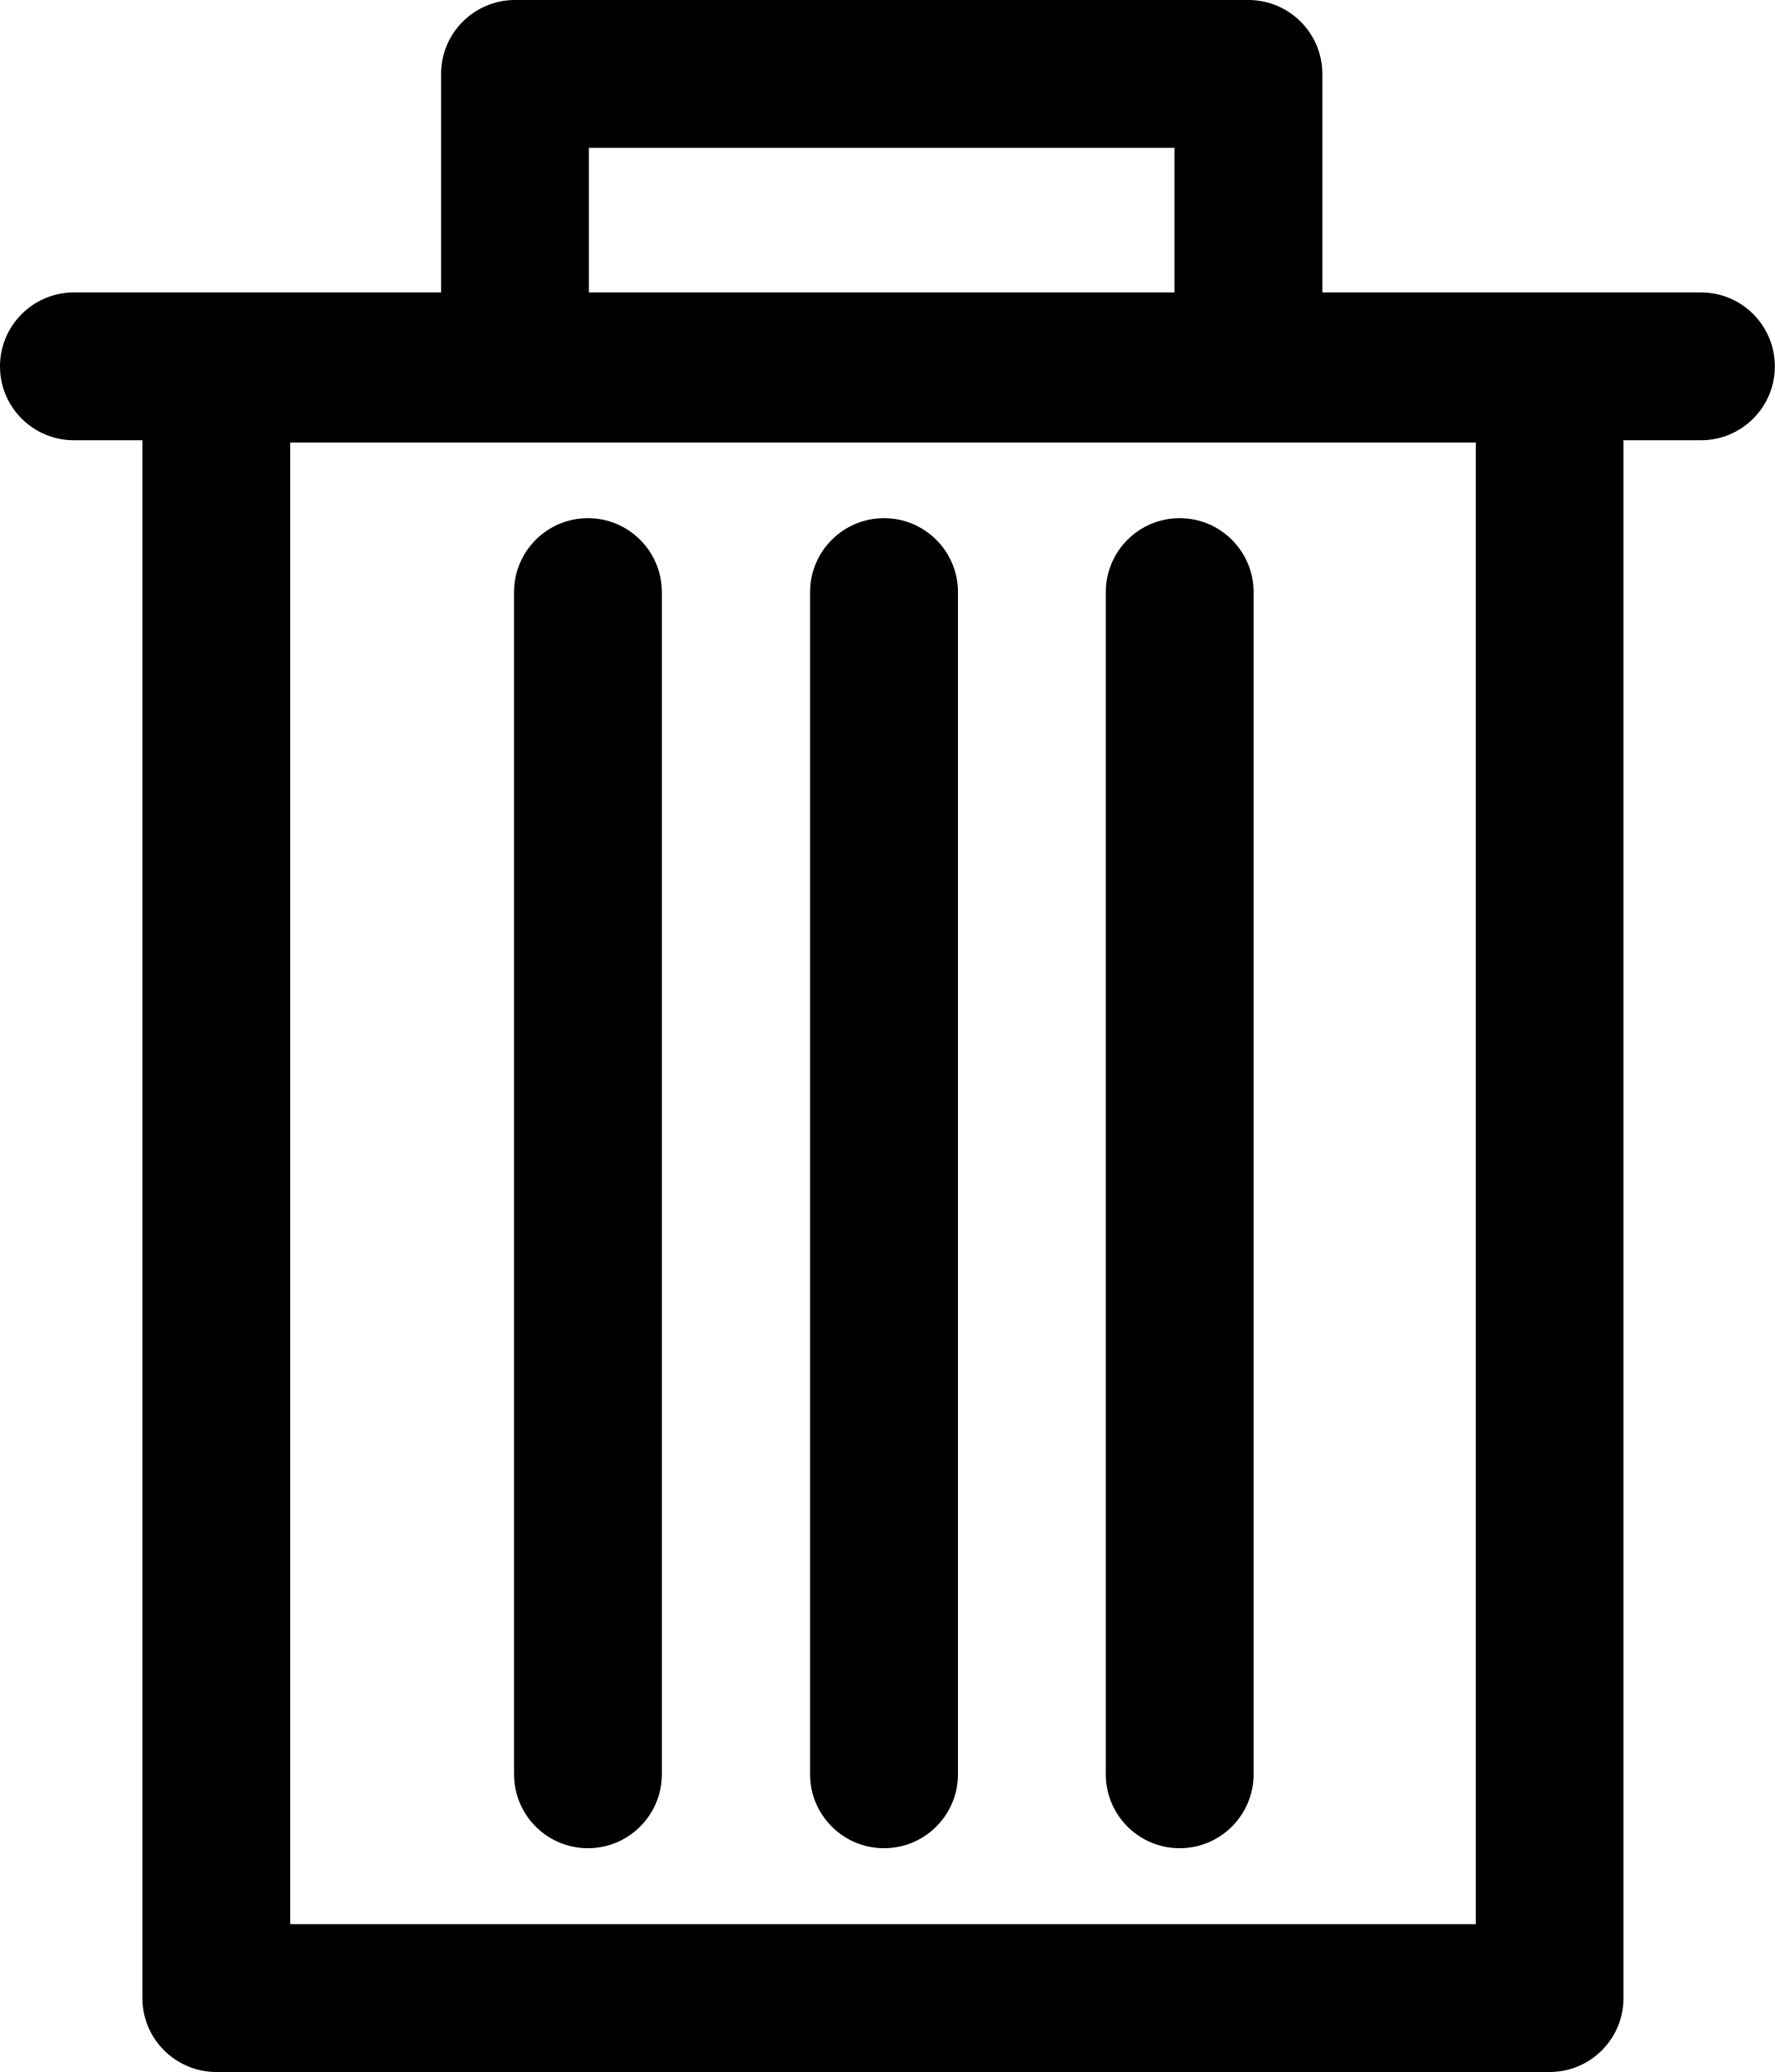
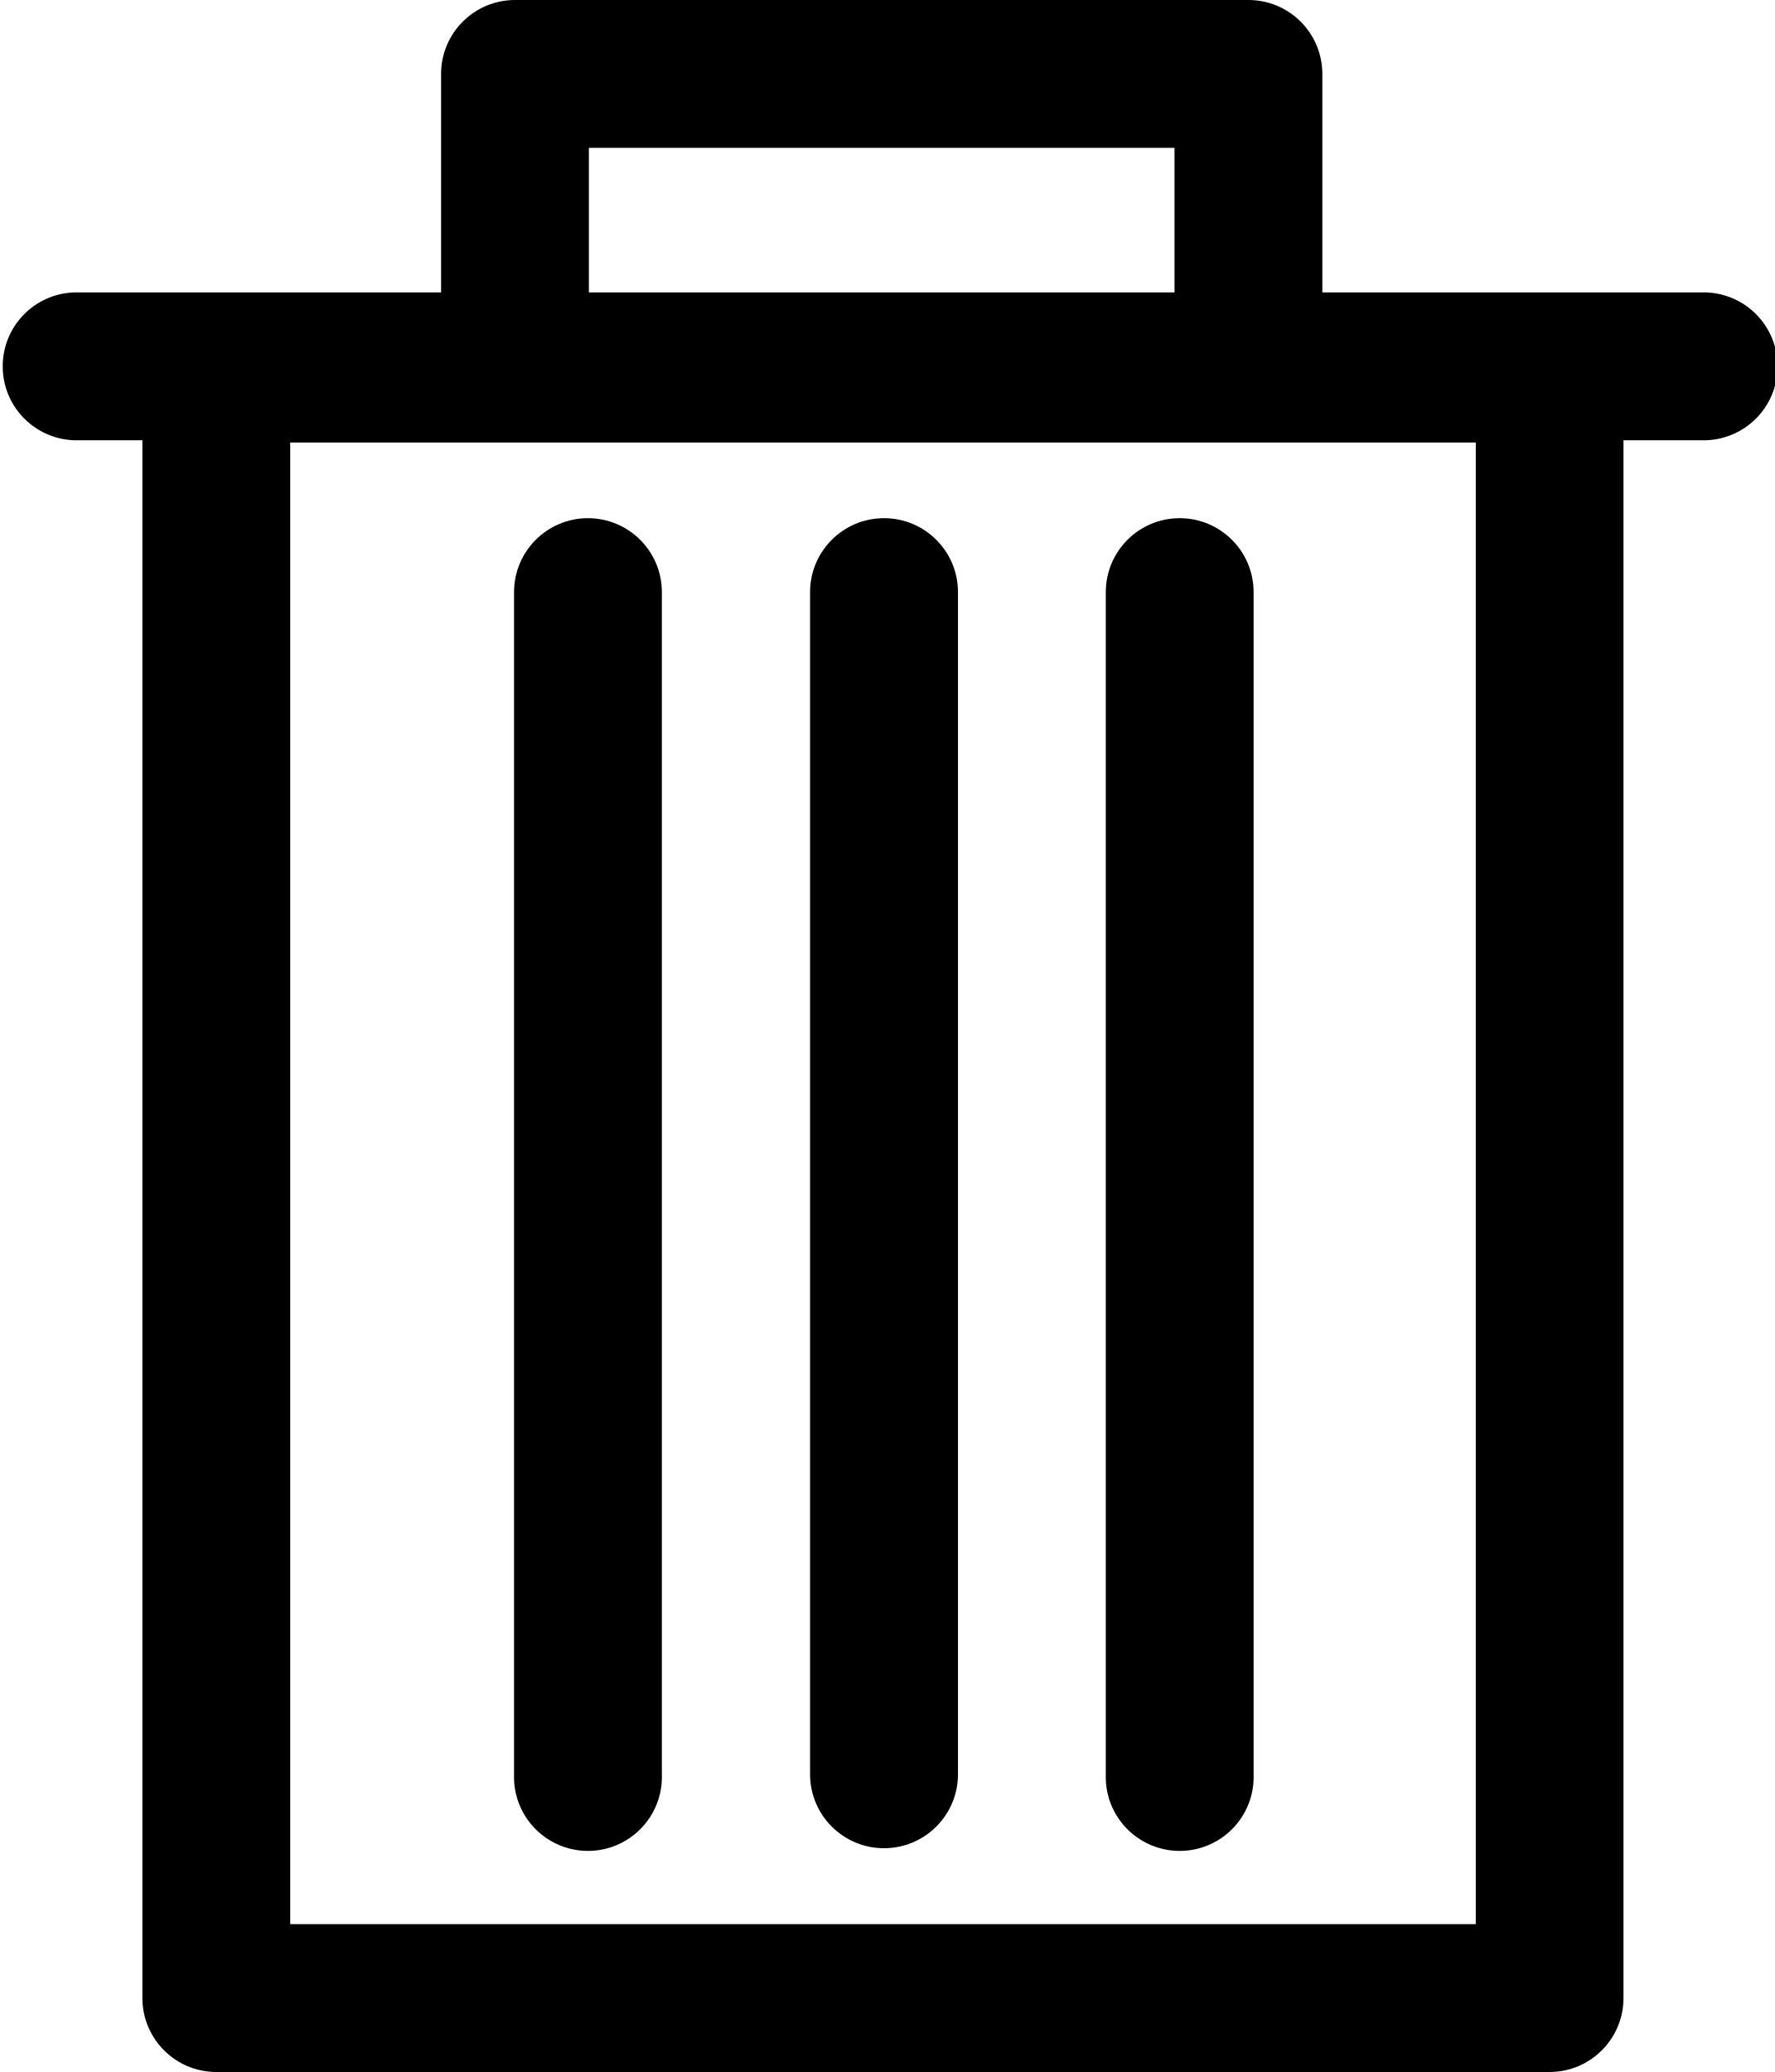
- <svg xmlns="http://www.w3.org/2000/svg" version="1.1" id="Layer_1" x="0px" y="0px" width="18px" height="21.009px" viewBox="0 0 18 21.009" enable-background="new 0 0 18 21.009" xml:space="preserve">
-   <g>
-     <path d="M17.25,2.965h-3.84V0.749C13.41,0.336,13.074,0,12.66,0H5.223c-0.414,0-0.75,0.336-0.75,0.749v2.216H0.75   C0.336,2.965,0,3.301,0,3.715s0.336,0.749,0.75,0.749h0.694V20.26c0,0.413,0.336,0.749,0.75,0.749h13.521   c0.414,0,0.749-0.336,0.749-0.749V4.464h0.785c0.414,0,0.75-0.335,0.75-0.749S17.664,2.965,17.25,2.965z M5.972,1.499h5.939v1.466   H5.972V1.499z M14.966,19.51H2.943V4.487h2.279h7.438h2.306V19.51z" />
-     <path d="M5.962,5.254c-0.414,0-0.749,0.336-0.749,0.75V17.99c0,0.414,0.335,0.75,0.749,0.75s0.75-0.336,0.75-0.75V6.004   C6.712,5.59,6.376,5.254,5.962,5.254z" />
-     <path d="M8.965,5.254c-0.414,0-0.75,0.336-0.75,0.75V17.99c0,0.414,0.336,0.75,0.75,0.75s0.75-0.336,0.75-0.75V6.004   C9.715,5.59,9.379,5.254,8.965,5.254z" />
-     <path d="M11.963,5.254c-0.414,0-0.749,0.336-0.749,0.75V17.99c0,0.414,0.335,0.75,0.749,0.75s0.75-0.336,0.75-0.75V6.004   C12.713,5.59,12.377,5.254,11.963,5.254z" />
-   </g>
+ <svg xmlns="http://www.w3.org/2000/svg" width="18" height="21.009">
+   <path d="M17.25 2.965h-3.84V.749A.75.75 0 0 0 12.66 0H5.223a.75.75 0 0 0-.75.749v2.216H.75a.75.75 0 0 0 0 1.499h.694V20.26a.75.75 0 0 0 .75.749h13.521a.75.75 0 0 0 .749-.749V4.464h.785a.75.75 0 1 0 .001-1.499zM5.972 1.499h5.939v1.466H5.972V1.499zm8.994 18.011H2.943V4.487h12.023V19.51z" />
+   <path d="M5.962 5.254a.75.75 0 0 0-.749.75V17.99a.75.75 0 1 0 1.499 0V6.004a.75.75 0 0 0-.75-.75zM8.965 5.254a.75.75 0 0 0-.75.75V17.99a.75.75 0 0 0 1.5 0V6.004a.75.75 0 0 0-.75-.75zM11.963 5.254a.75.75 0 0 0-.749.75V17.99a.75.75 0 1 0 1.499 0V6.004a.75.75 0 0 0-.75-.75z" />
</svg>
